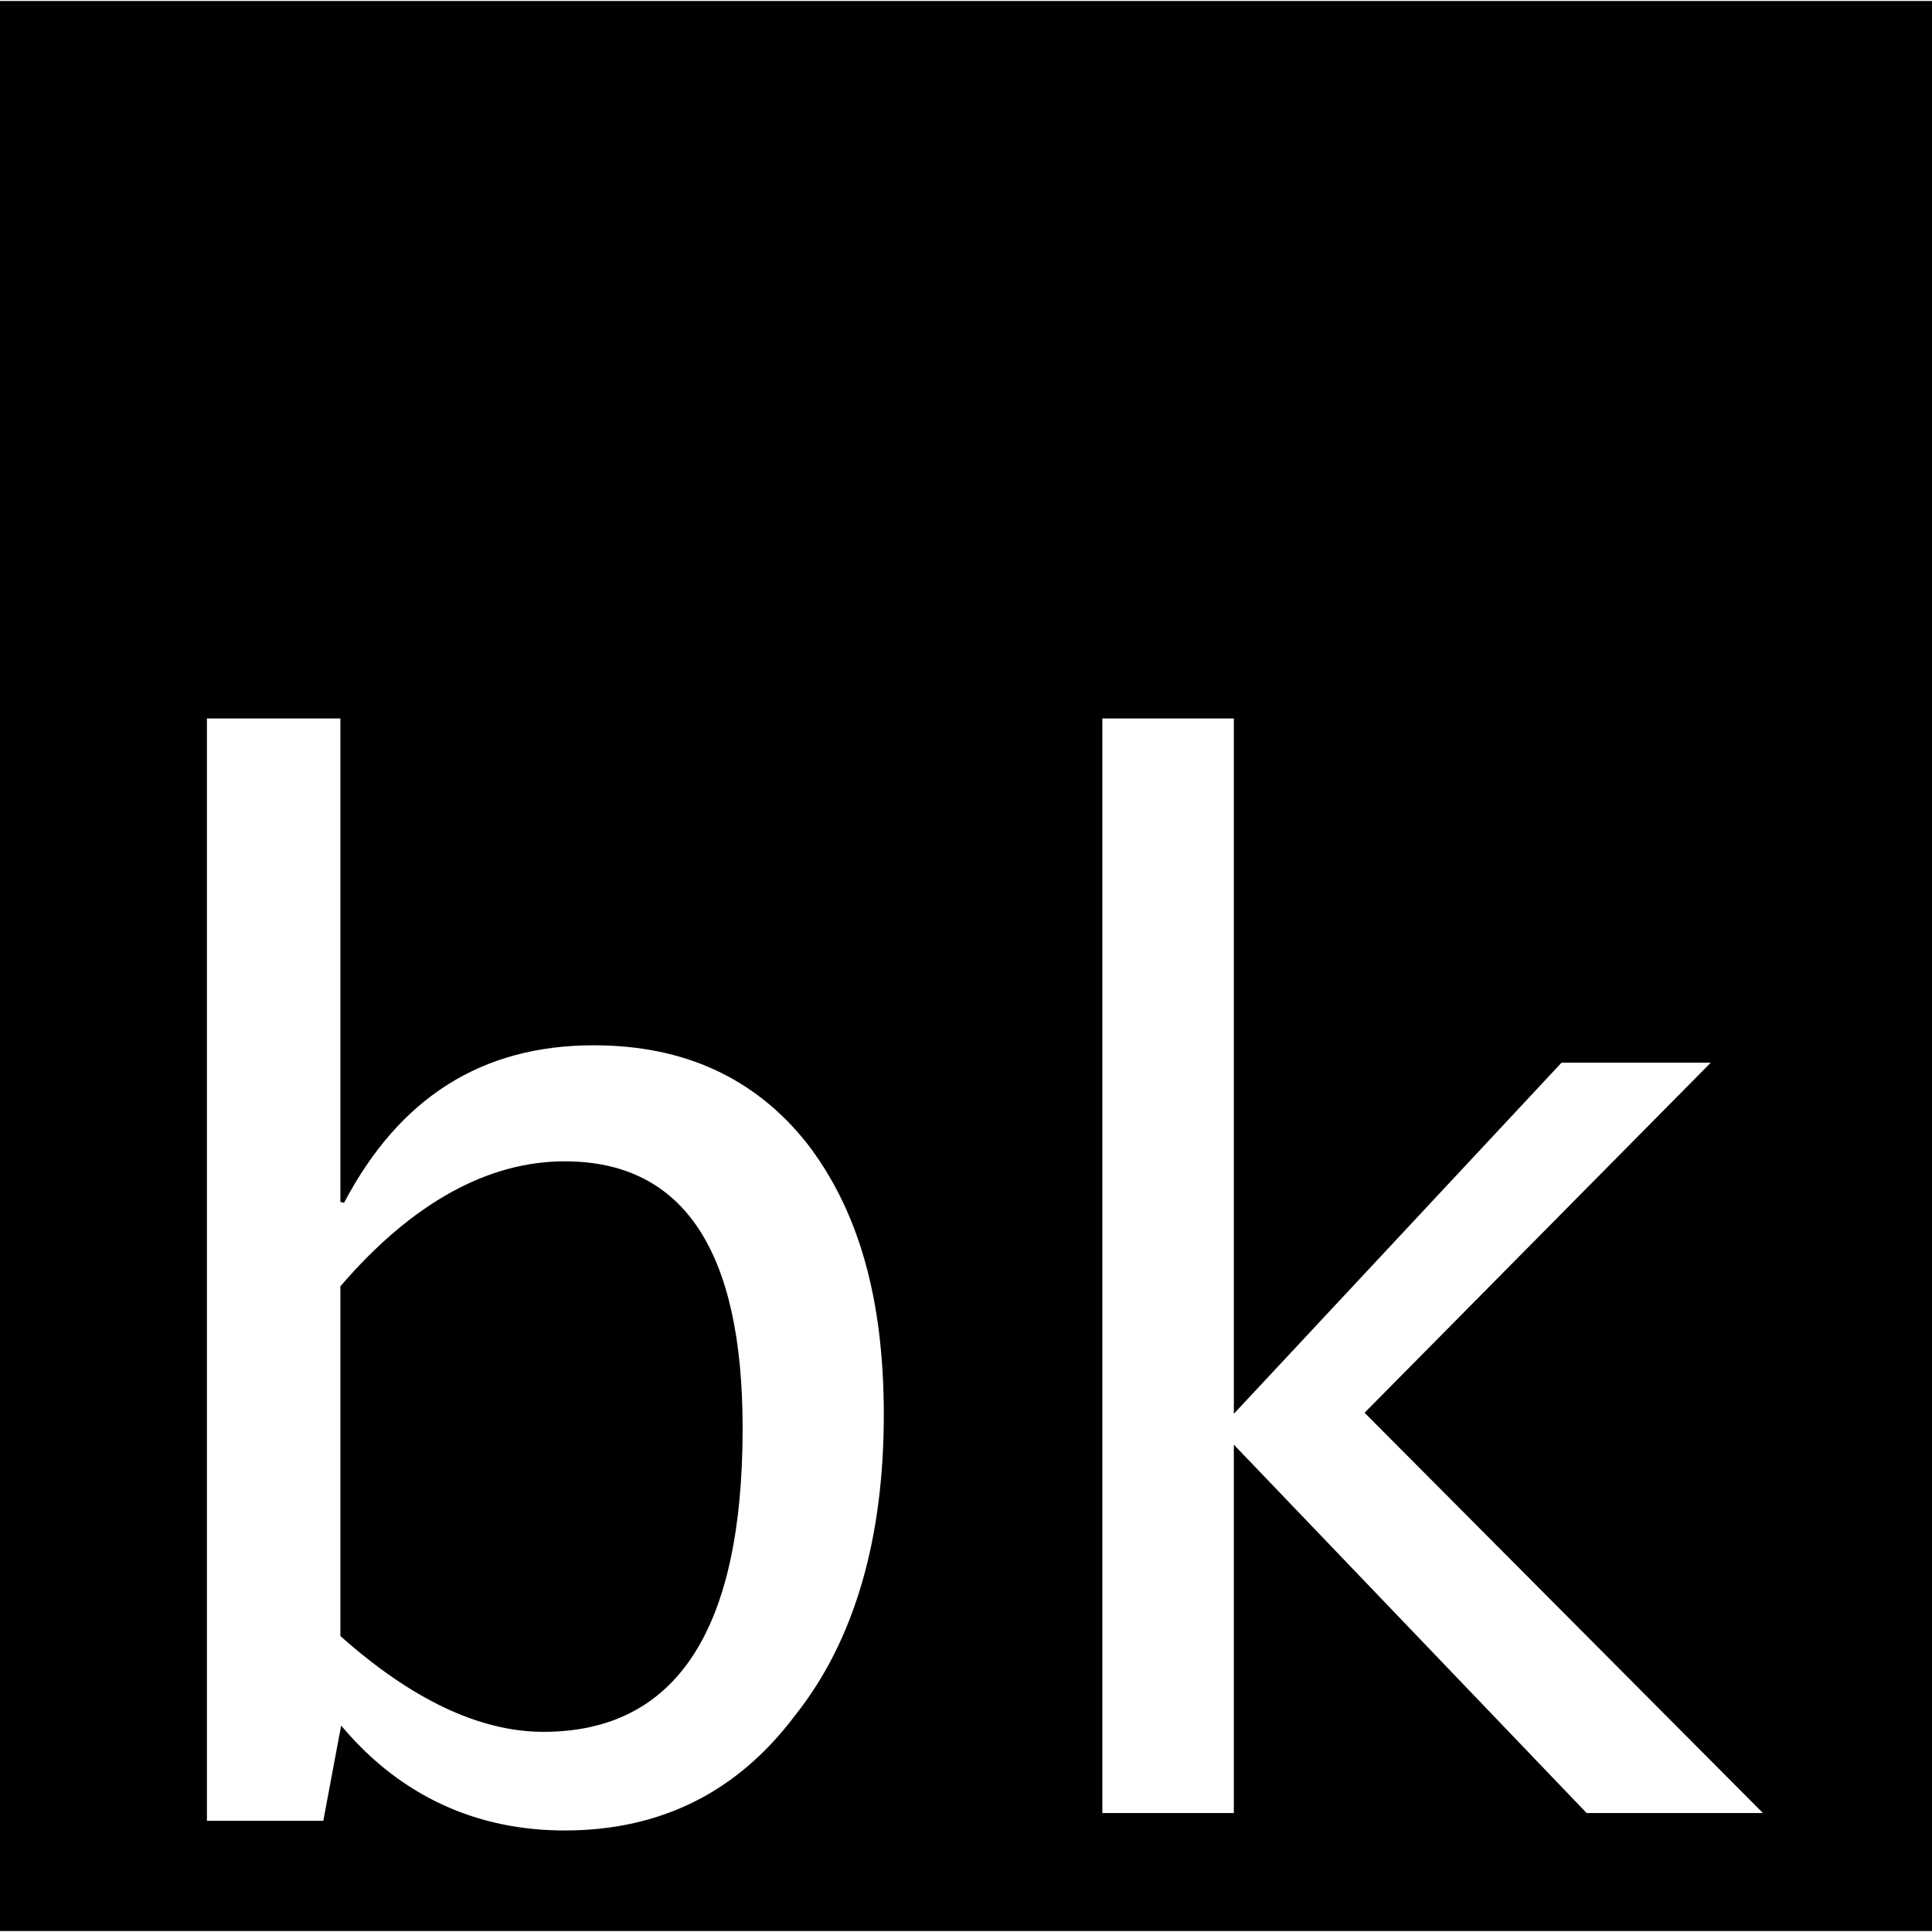
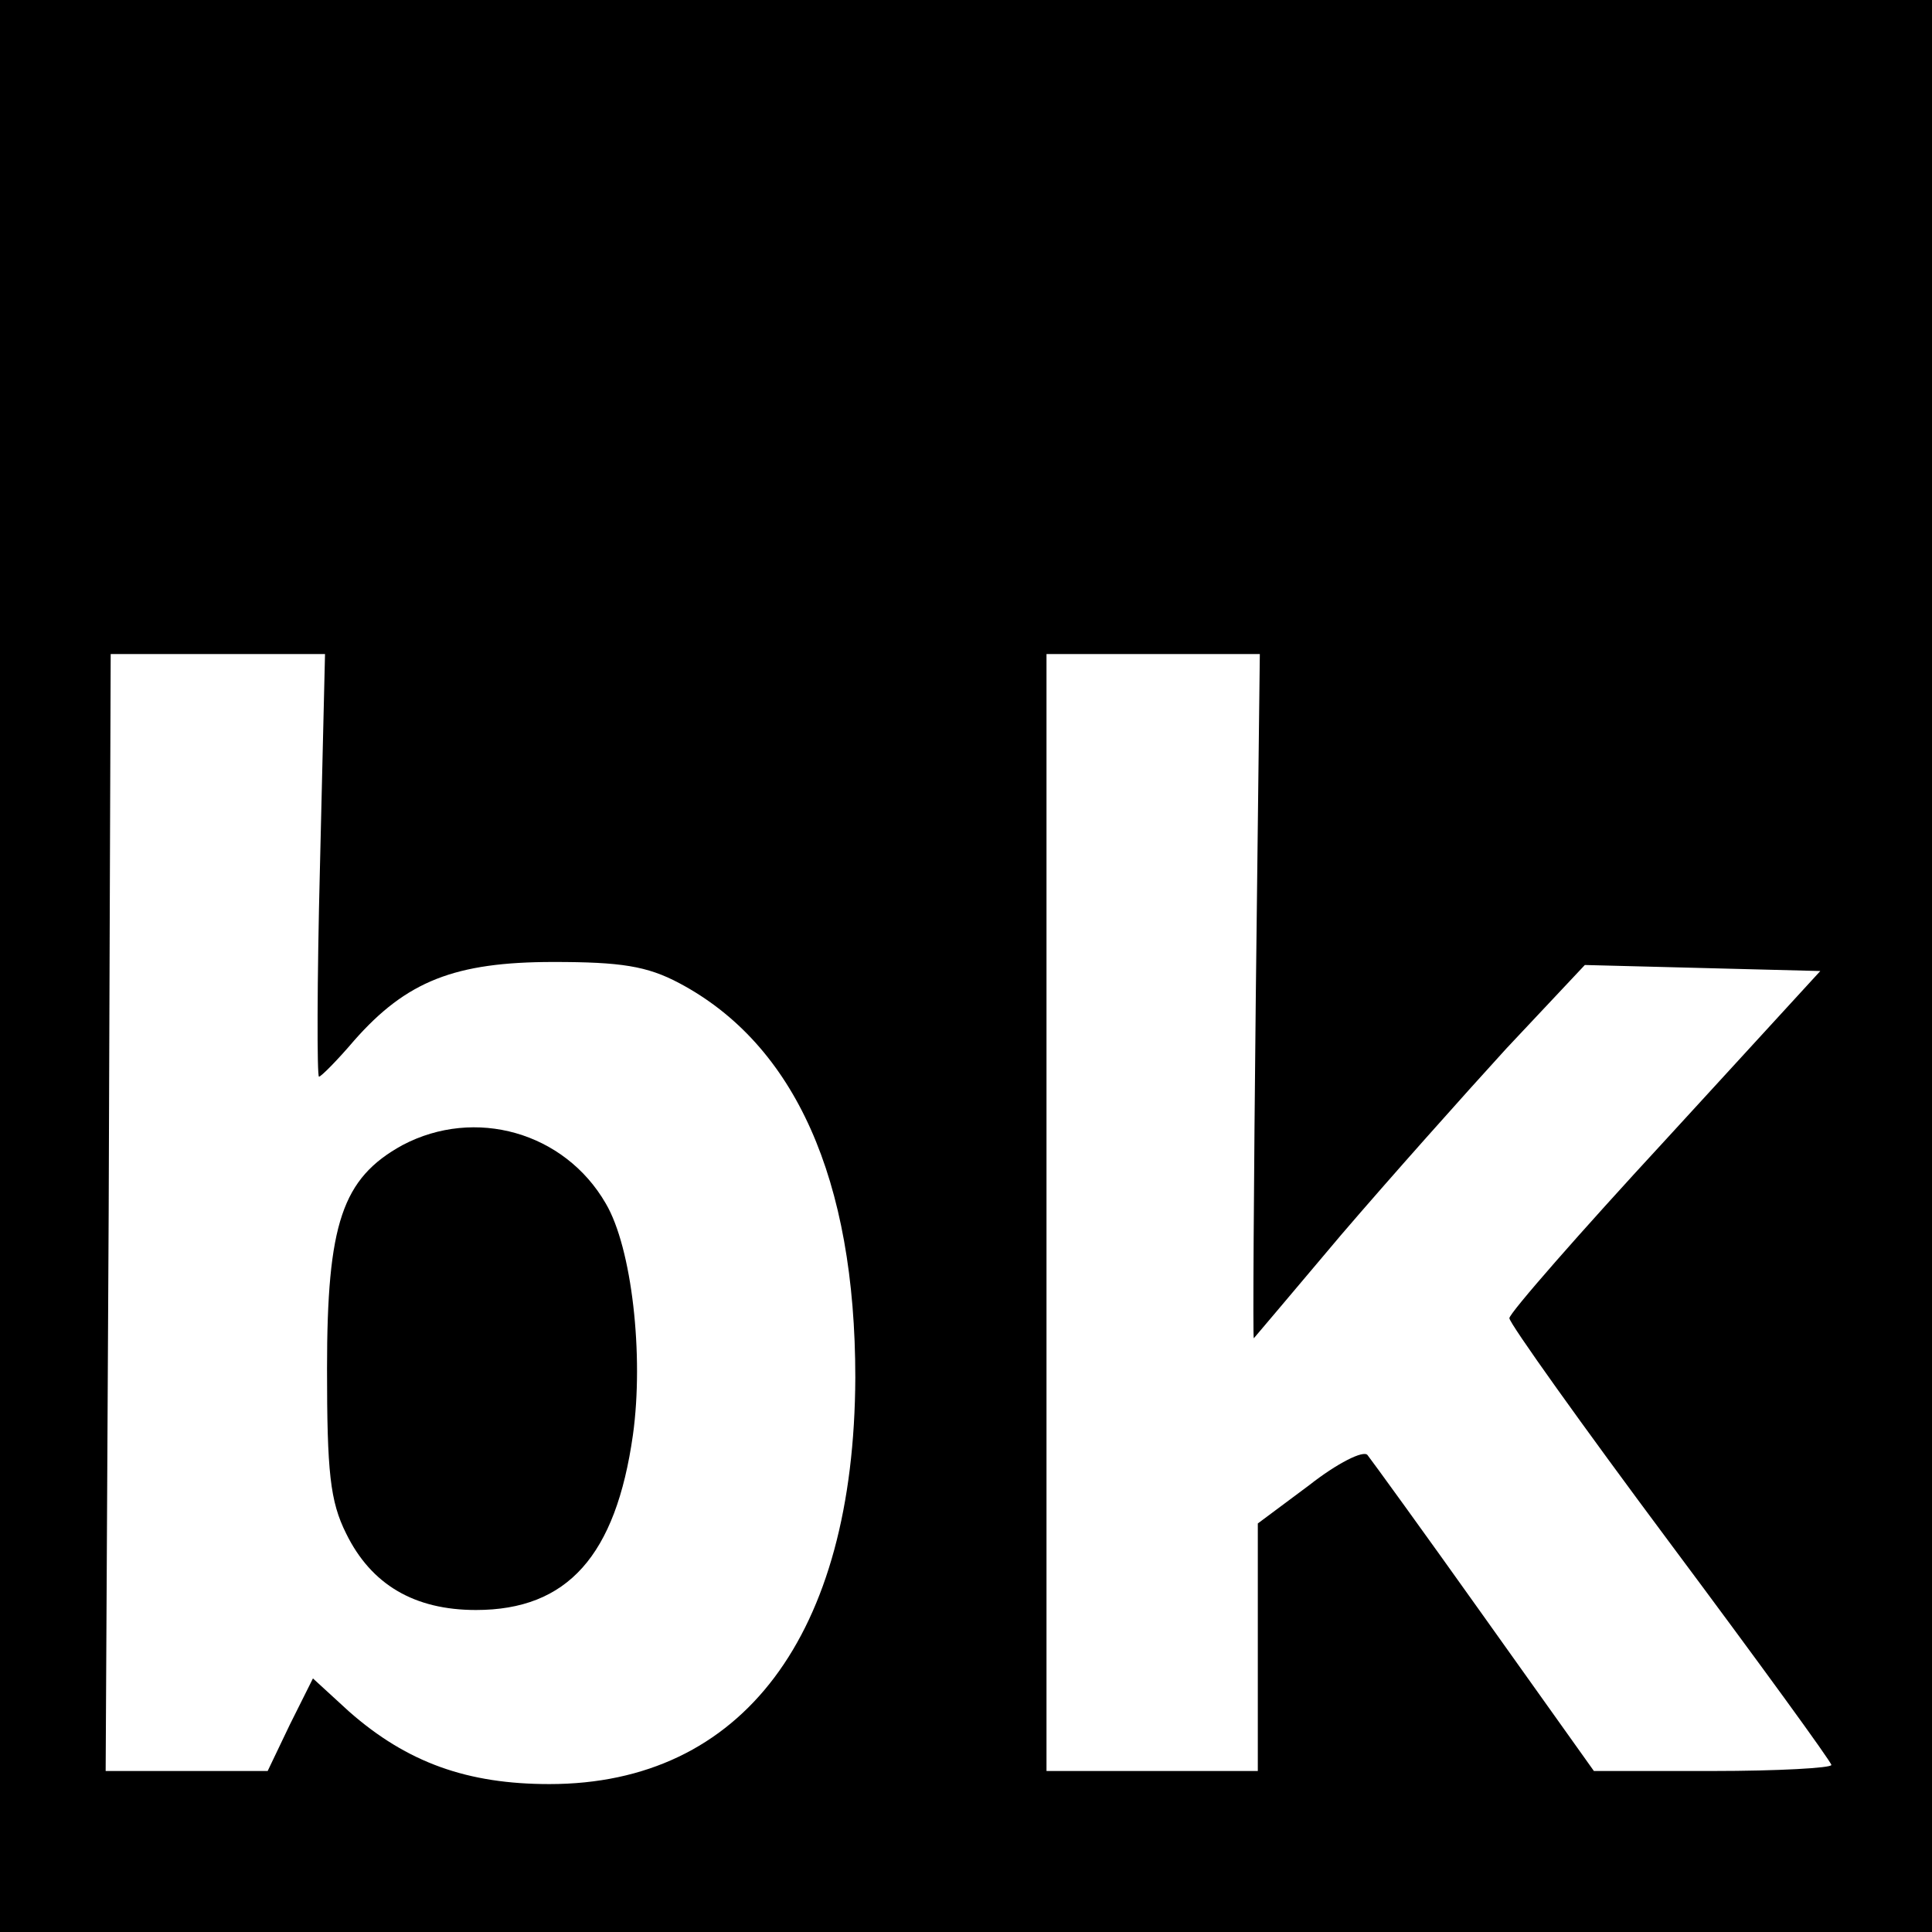
- <svg xmlns="http://www.w3.org/2000/svg" width="28" height="28" viewBox="0 0 99.9 99.8">
-   <path d="M0.1 0.1L0.1 99.7 99.8 99.7 99.8 0.1 0.1 0.1zM10.6 37L17.7 37 17.7 62.1C20.6 56.6 24.9 53.9 30.7 53.9 35.4 53.9 39.1 55.6 41.8 59 44.5 62.5 45.8 67.1 45.8 73.1 45.8 79.5 44.3 84.8 41.2 88.7 38.2 92.7 34.2 94.7 29.2 94.7 24.6 94.7 20.7 92.9 17.7 89.4L16.8 94.2 10.6 94.2 10.6 37zM56.9 37L63.9 37 63.9 72.8 80.7 54.8 88.7 54.8 70.7 73 91.4 93.8 82 93.8 63.9 74.9 63.9 93.8 56.9 93.8 56.9 37zM29.2 60.1C25.3 60.1 21.4 62.2 17.7 66.5L17.7 84.5C21.3 87.7 24.8 89.4 28.1 89.4 34.9 89.4 38.3 84.2 38.3 73.8 38.3 64.7 35.3 60.1 29.2 60.1z" style="stroke-width:0.2px;stroke:#000" />
+ <svg xmlns="http://www.w3.org/2000/svg" version="1.0" width="192pt" height="192pt" viewBox="0 0 192 192" preserveAspectRatio="xMidYMid meet">
+   <g transform="translate(0,192) scale(0.1,-0.1)" fill="#000000" stroke="none">
+     <path d="M0 960 l0 -960 960 0 960 0 0 960 0 960 -960 0 -960 0 0 -960z m318 100 c-3 -116 -3 -210 -1 -210 2 0 18 16 35 36 52 59 100 78 198 78 67 0 93 -4 125 -21 115 -61 175 -195 175 -392 -1 -256 -112 -404 -304 -404 -81 0 -141 21 -199 72 l-36 33 -23 -46 -22 -46 -80 0 -81 0 3 555 2 555 107 0 106 0 -5 -210z m930 -130 c-2 -187 -3 -340 -2 -340 0 0 39 46 87 103 48 56 122 139 164 185 l78 83 117 -3 117 -3 -154 -168 c-85 -92 -155 -172 -155 -177 0 -5 72 -106 160 -224 88 -118 160 -217 160 -220 0 -3 -53 -6 -118 -6 l-118 0 -109 153 c-59 83 -112 156 -116 161 -4 5 -30 -8 -58 -30 l-51 -38 0 -123 0 -123 -105 0 -105 0 0 555 0 555 106 0 106 0 -4 -340z" />
+     <path d="M400 782 c-60 -33 -75 -78 -75 -222 0 -103 3 -132 19 -164 25 -51 68 -76 129 -76 91 0 139 54 156 174 11 79 -1 186 -27 230 -41 71 -130 96 -202 58z" />
+   </g>
</svg>
